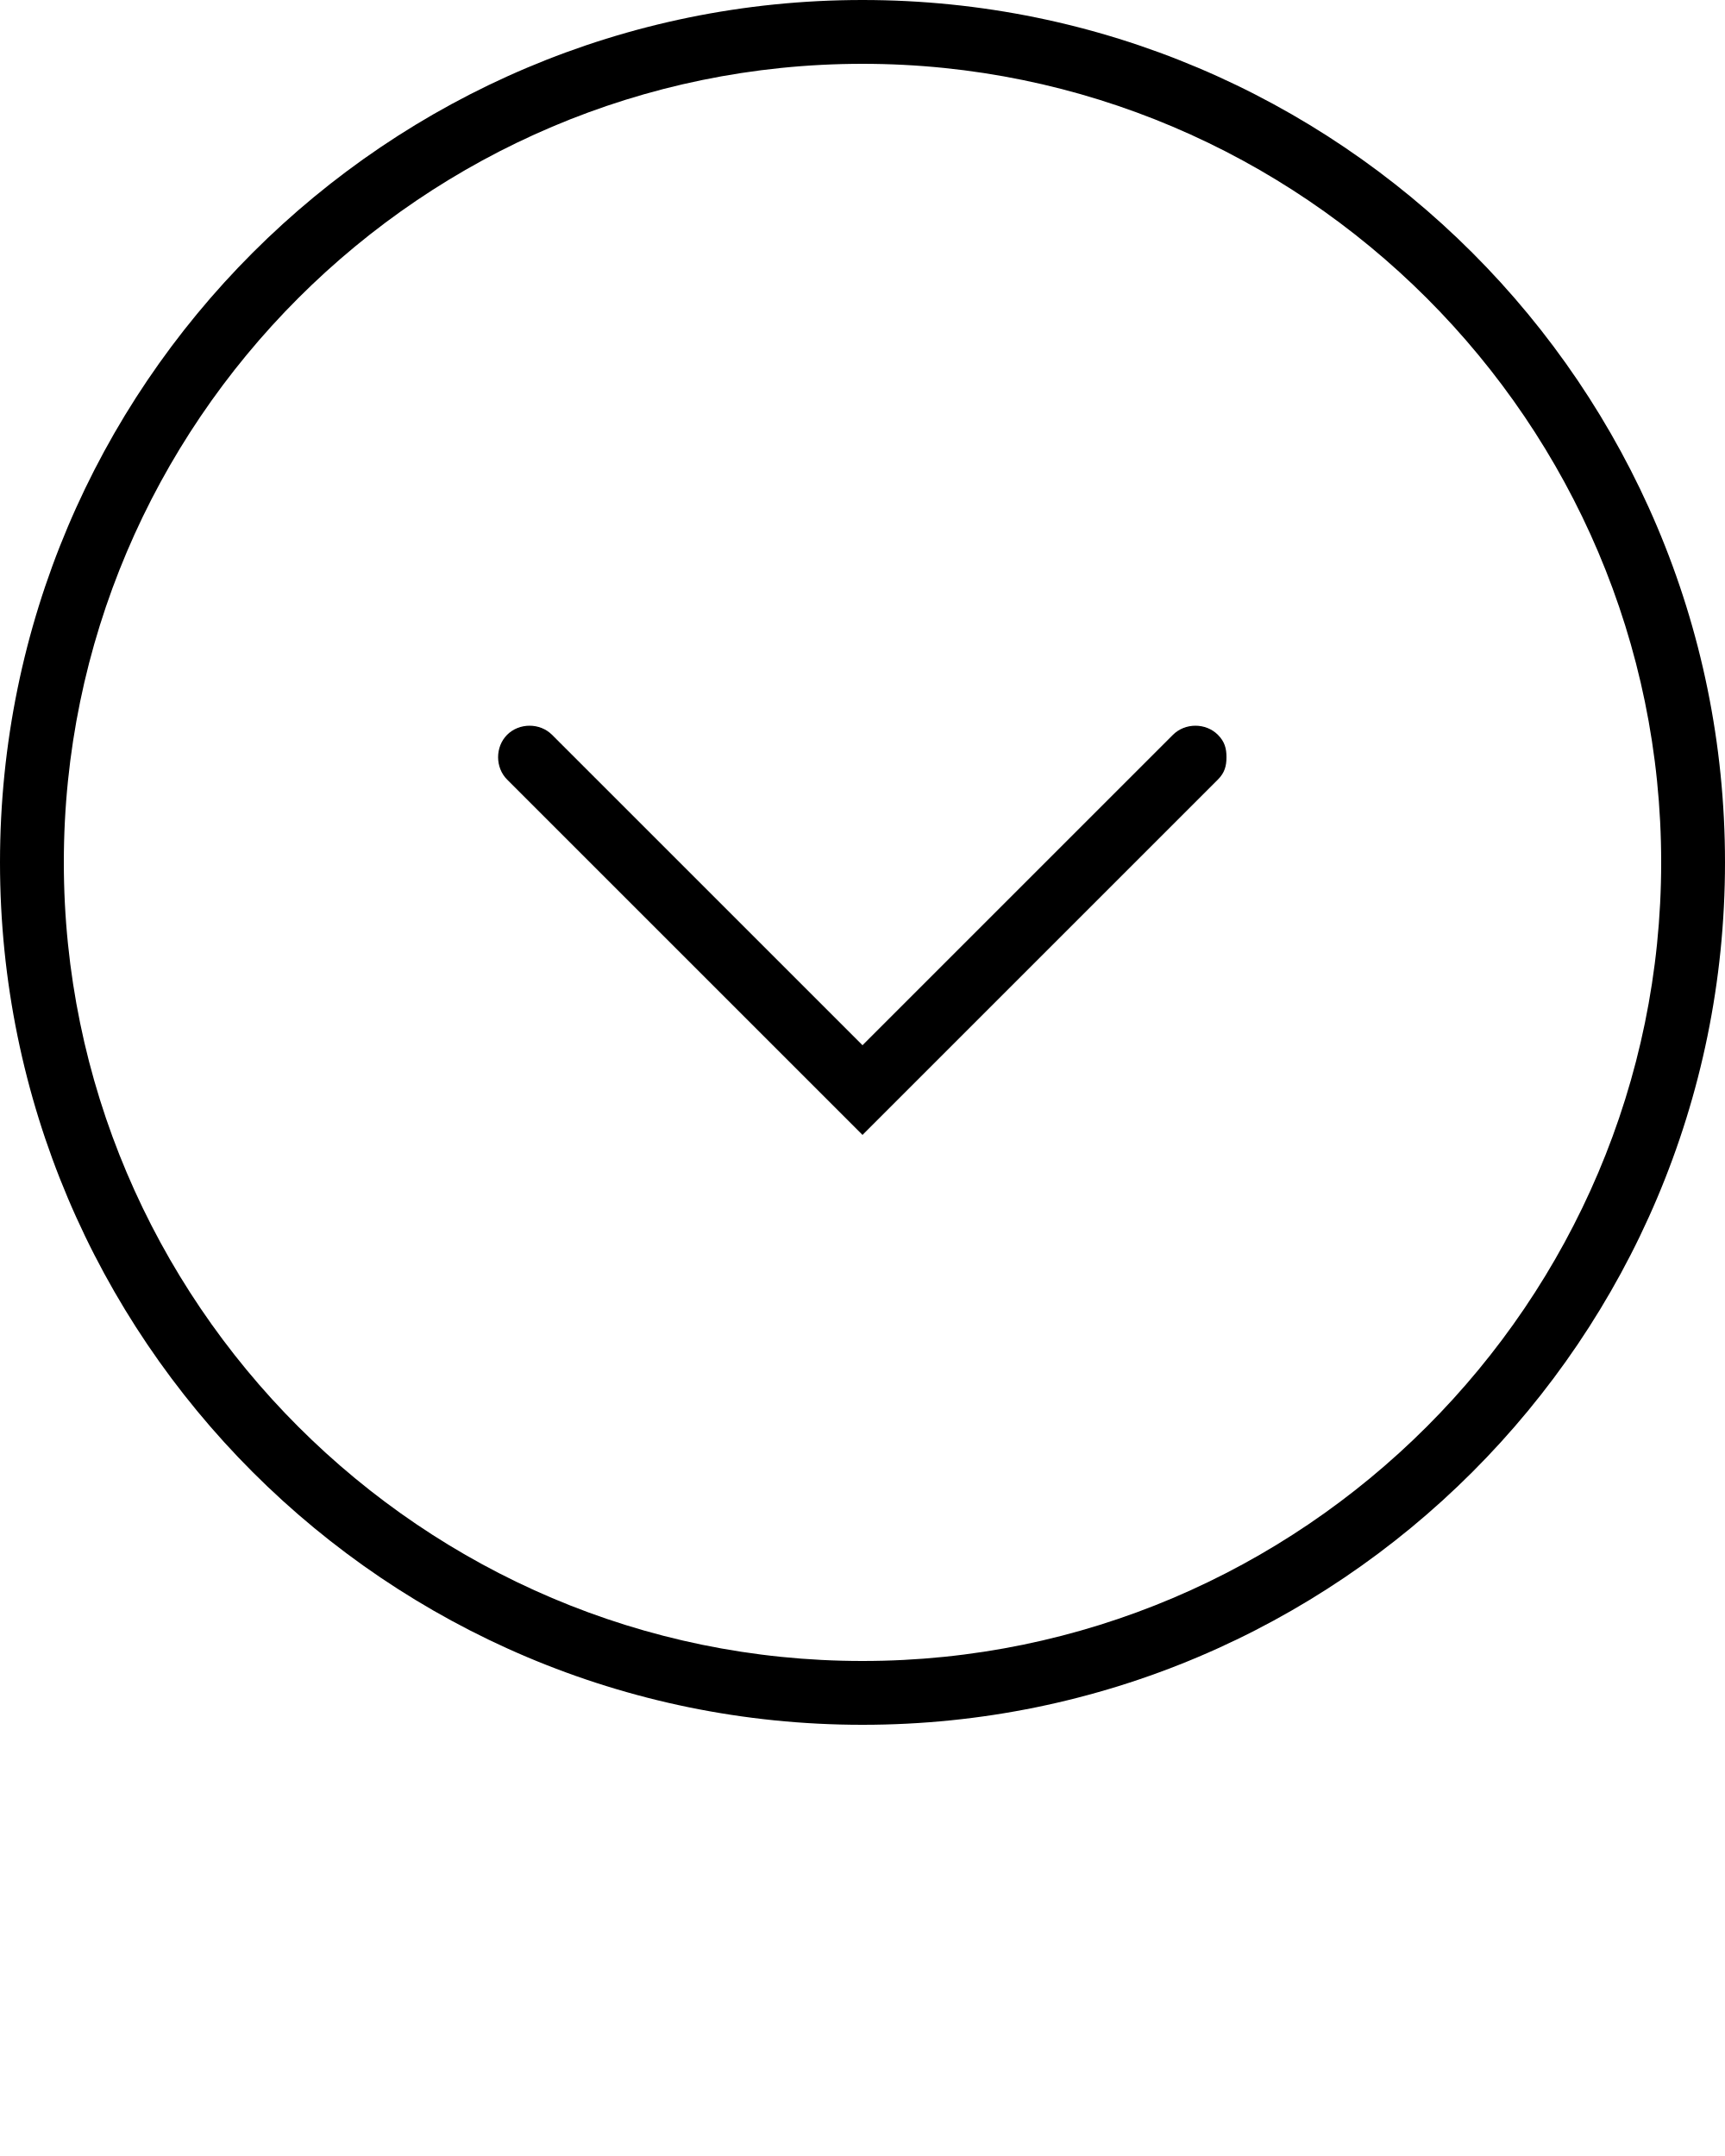
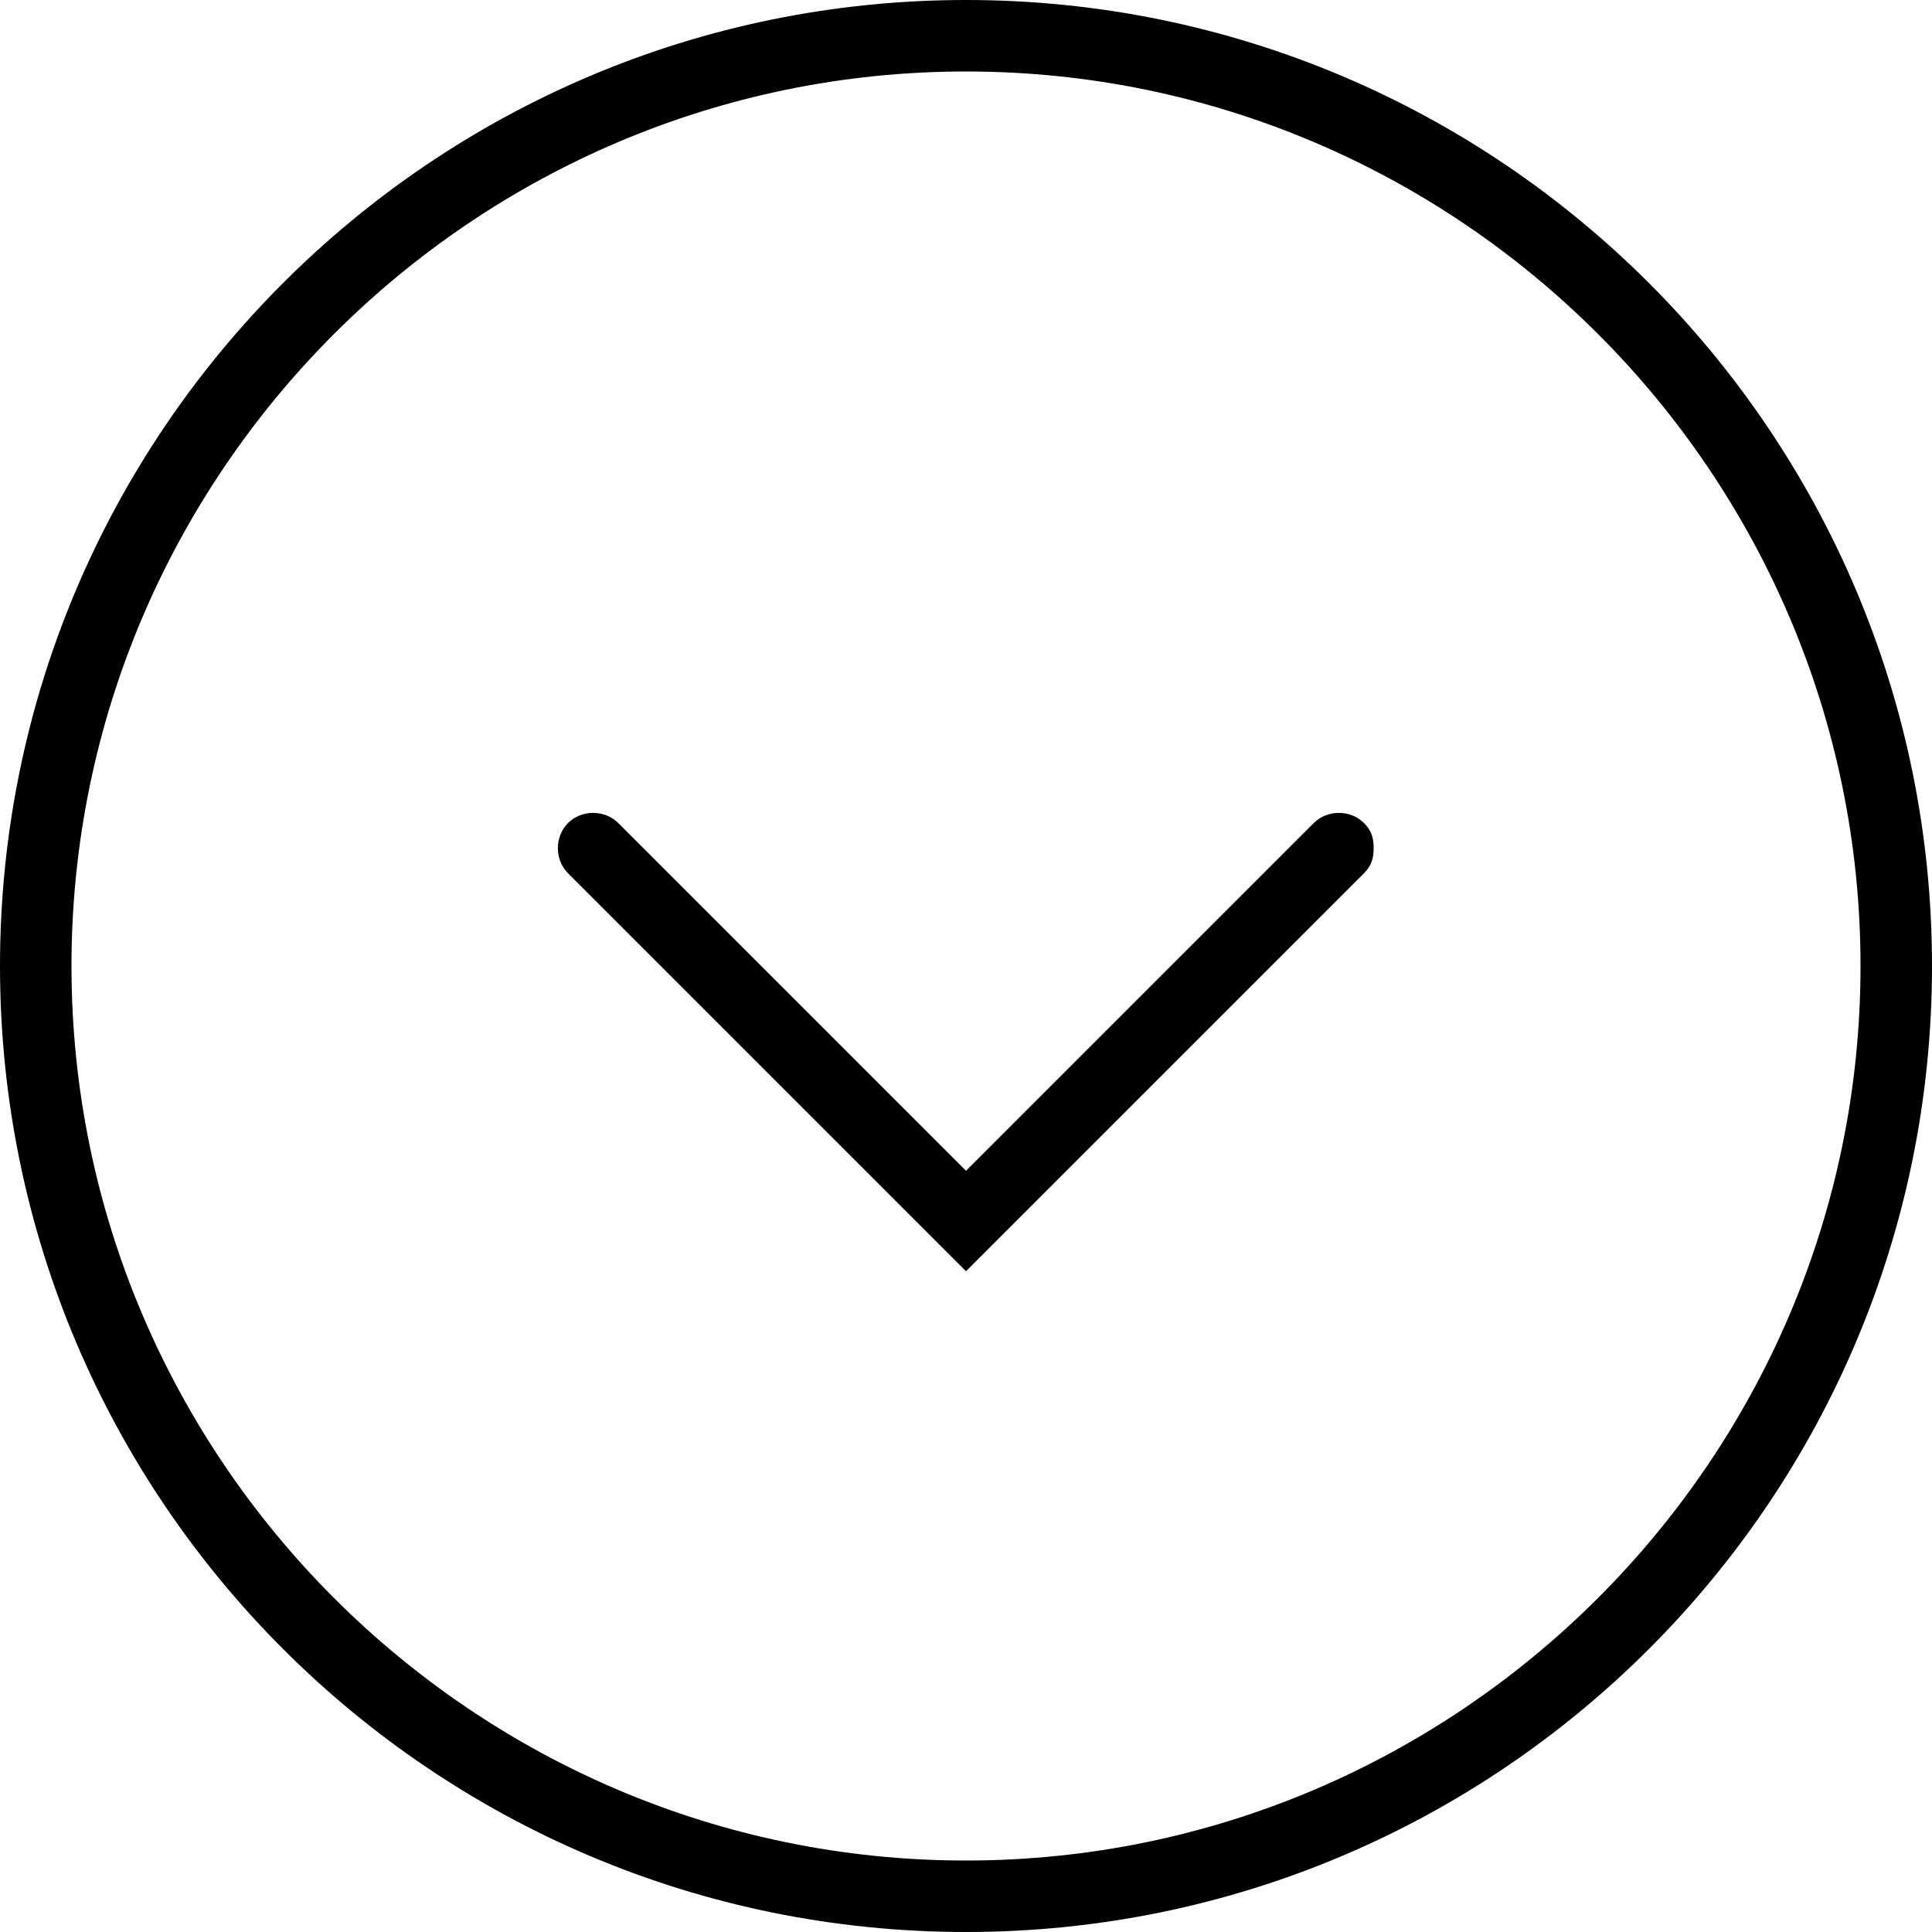
- <svg xmlns="http://www.w3.org/2000/svg" version="1.1" x="0px" y="0px" viewBox="0 0 100 125" style="enable-background:new 0 0 100 100;" xml:space="preserve">
+ <svg xmlns="http://www.w3.org/2000/svg" version="1.1" x="0px" y="0px" viewBox="0 0 100 100" style="enable-background:new 0 0 100 100;" xml:space="preserve">
  <g>
    <path d="M29.4,42.6c-0.7,0.7-0.7,1.9,0,2.6L50,65.8l20.6-20.6c0.4-0.4,0.5-0.8,0.5-1.3S71,43,70.6,42.6c-0.7-0.7-1.9-0.7-2.6,0   l-18,18l-18-18C31.3,41.9,30.1,41.9,29.4,42.6z" />
    <path d="M0,50c0,27.6,22.4,50,50,50c27.6,0,50-22.4,50-50c0-27.6-22.4-50-50-50C22.4,0,0,22.4,0,50z M96.3,50   c0,25.5-20.8,46.3-46.3,46.3S3.7,75.5,3.7,50C3.7,24.5,24.5,3.7,50,3.7S96.3,24.5,96.3,50z" />
  </g>&gt;</svg>
